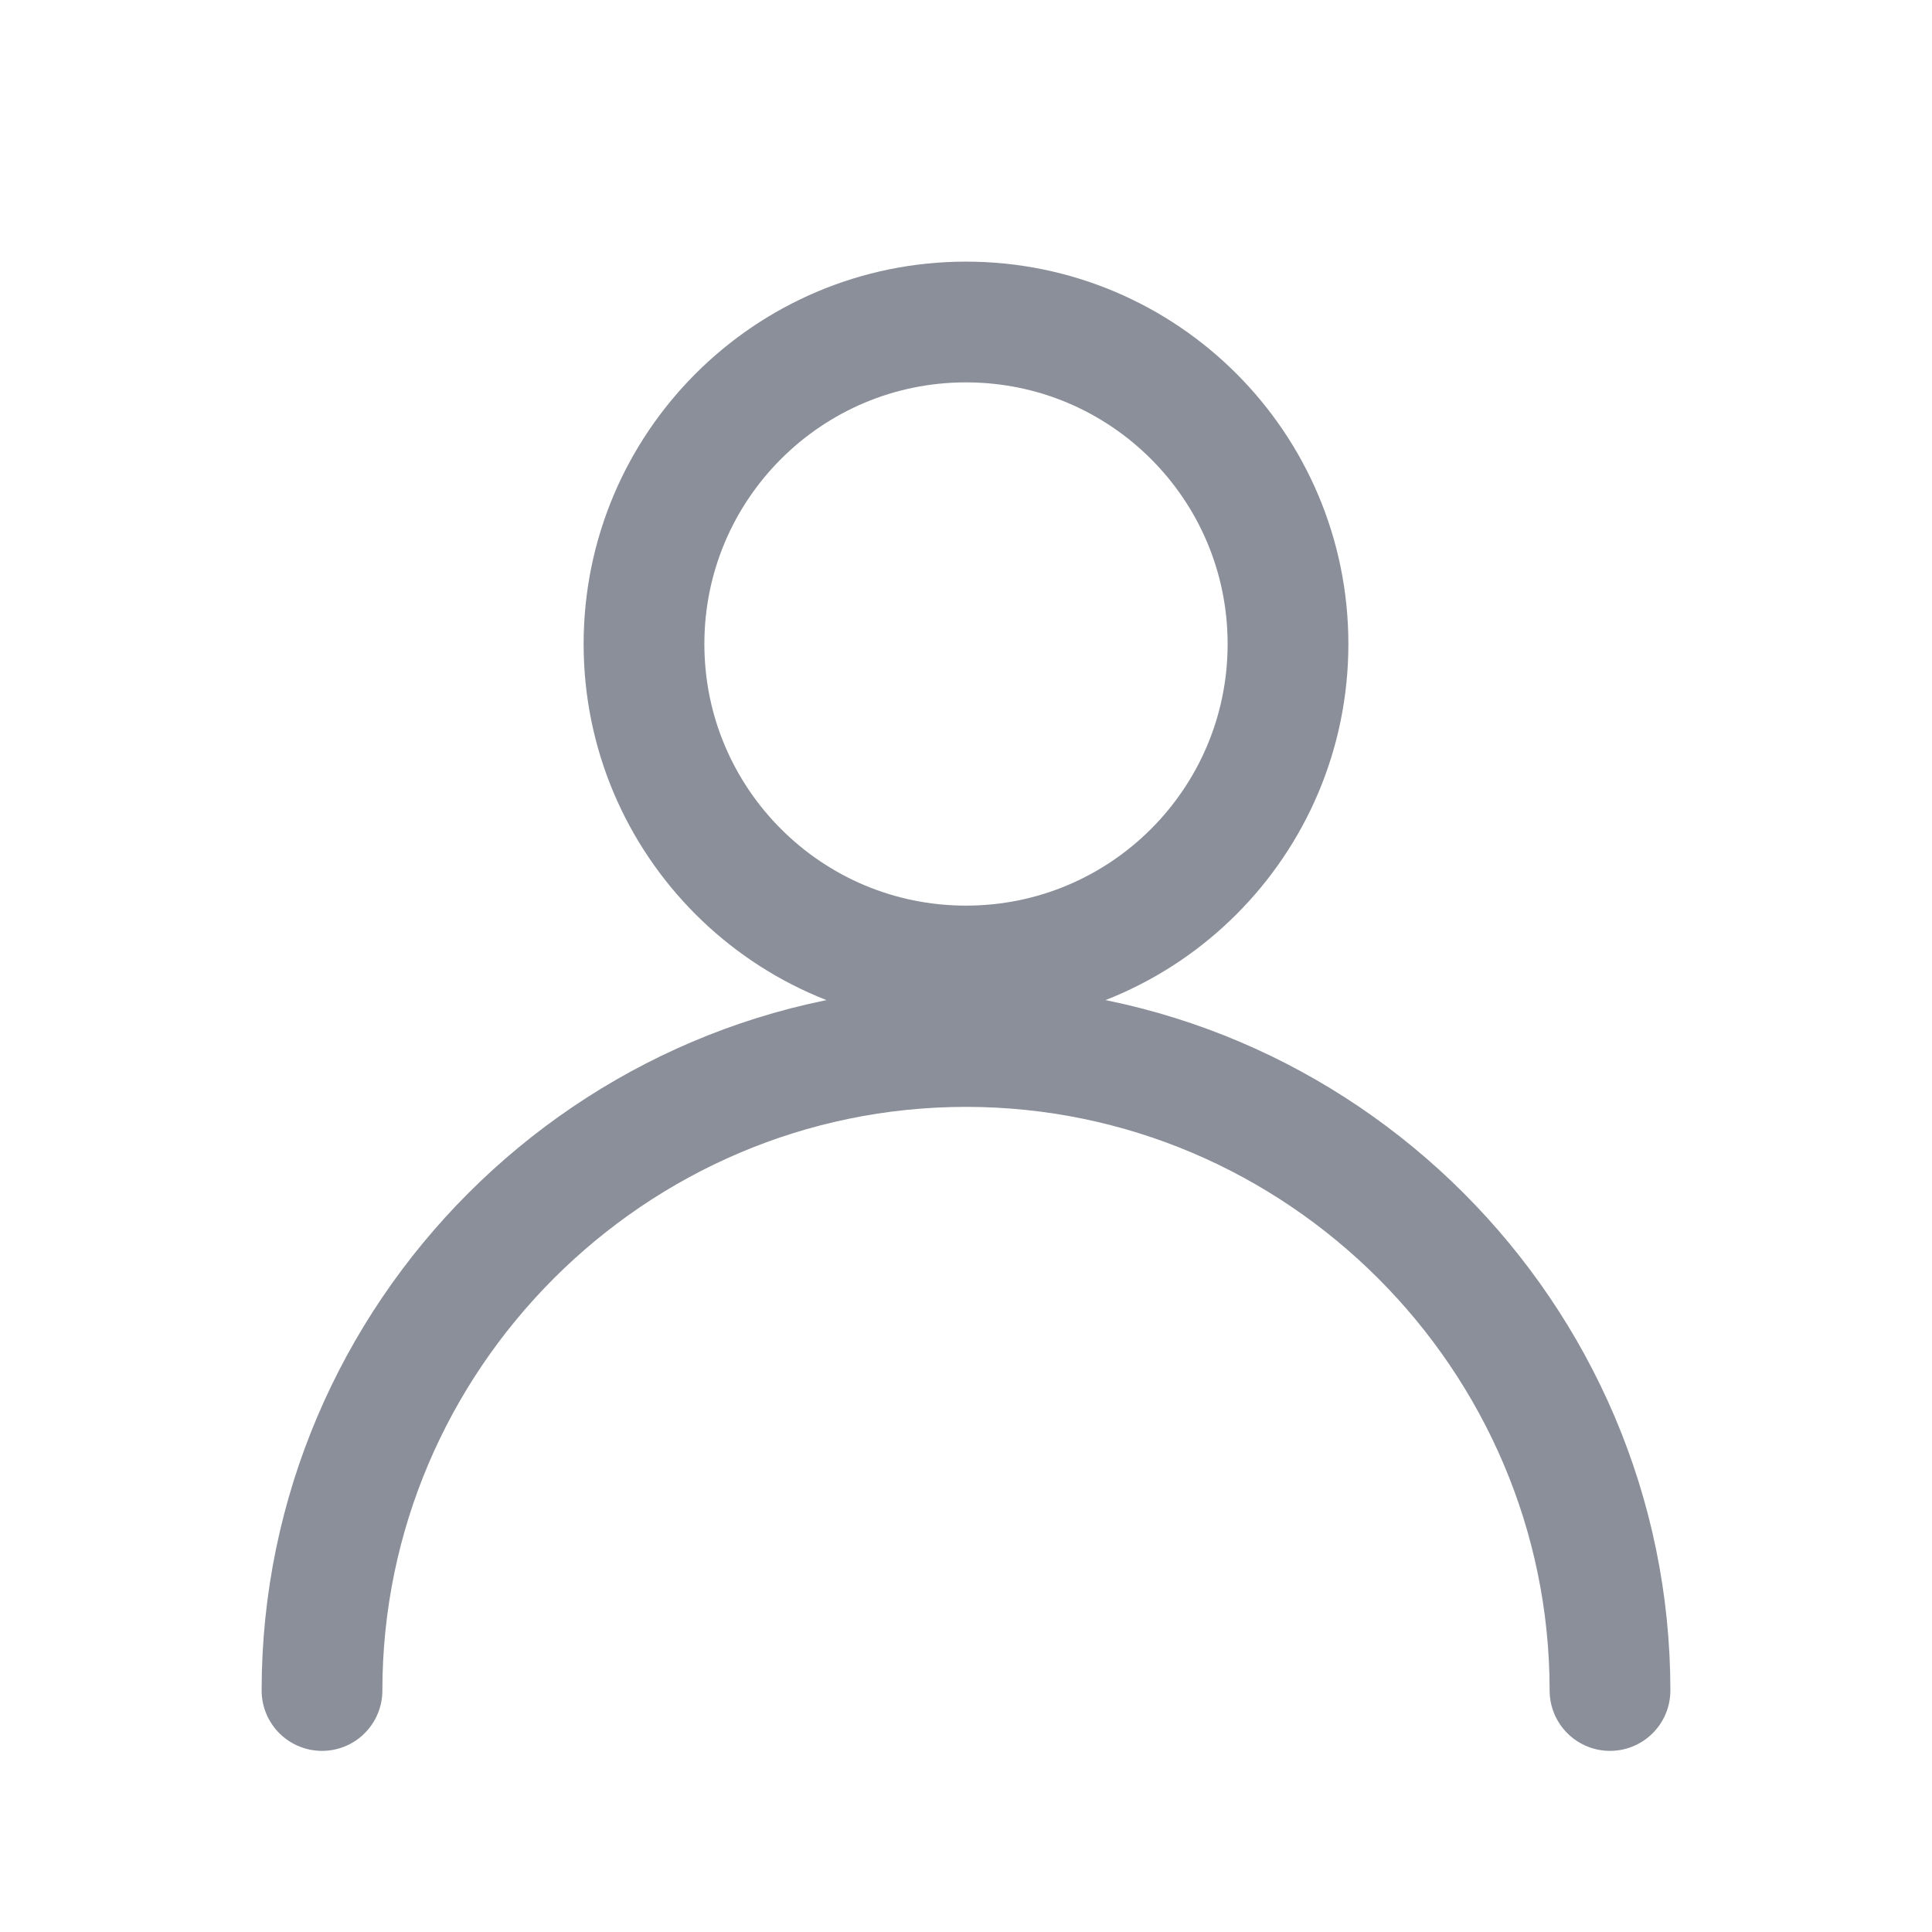
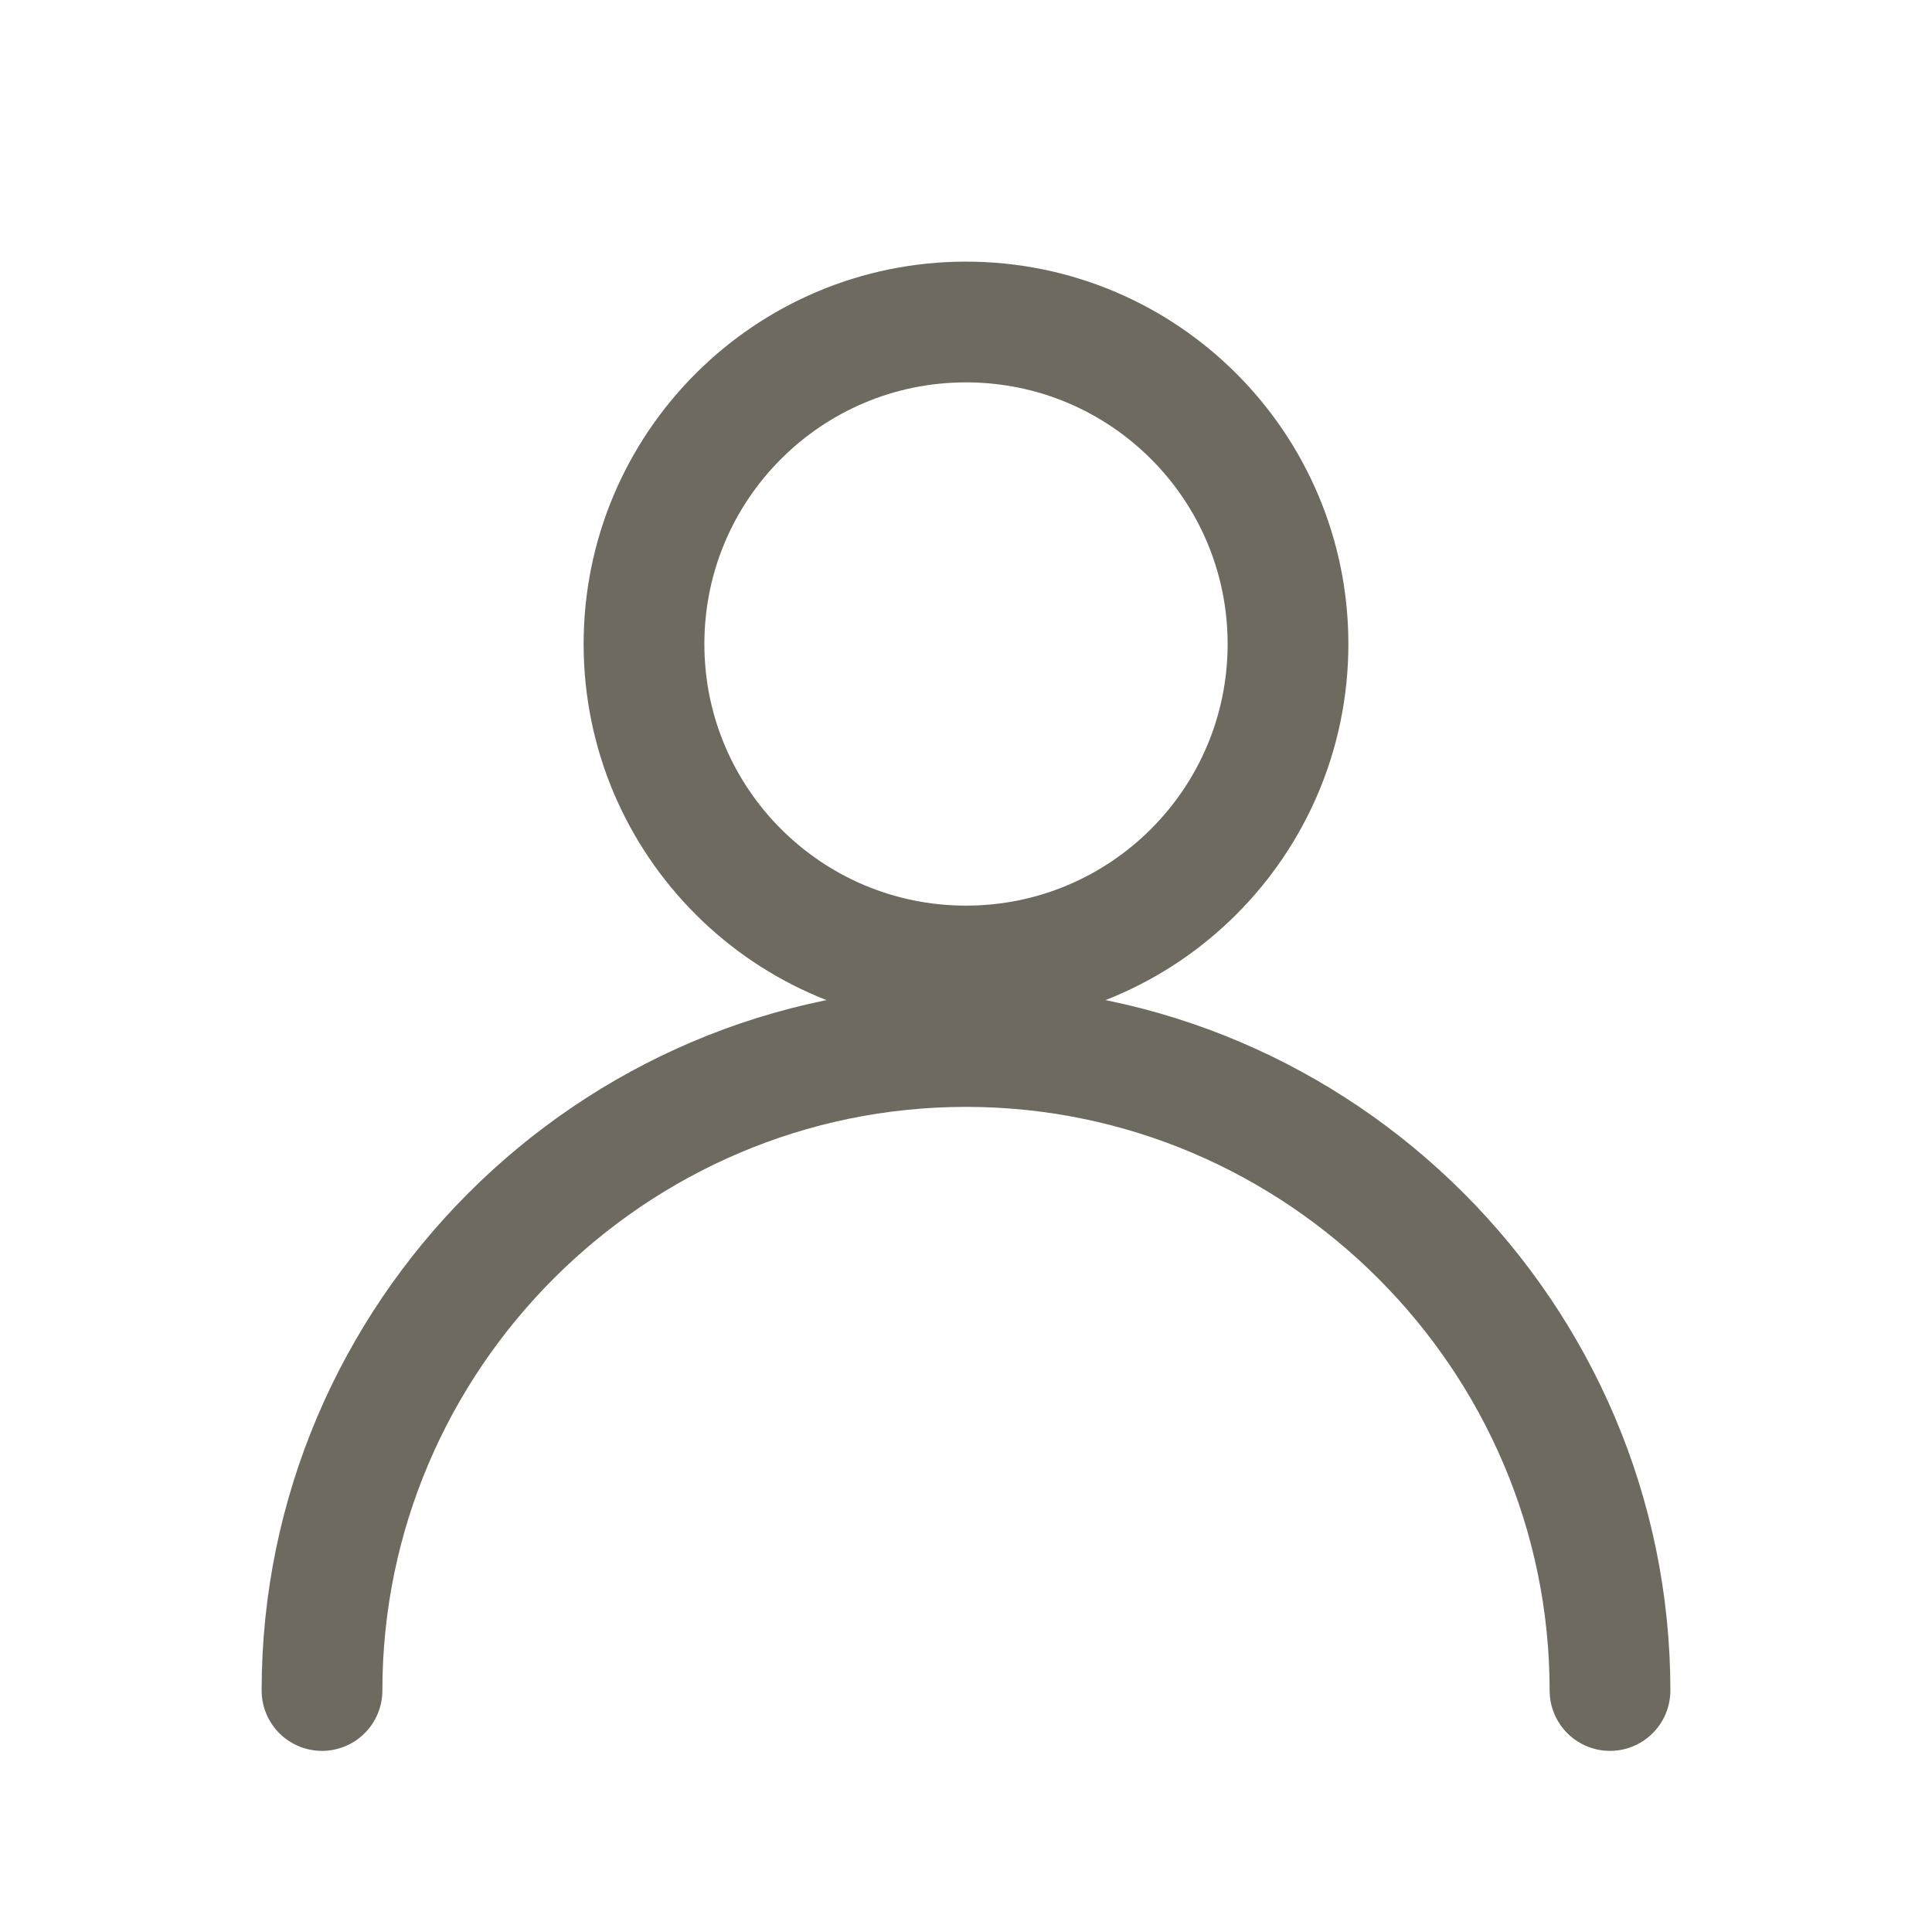
<svg xmlns="http://www.w3.org/2000/svg" viewBox="0 0 48 48" fill="none">
-   <circle cx="24" cy="16" r="8" stroke="#8A8F99" stroke-width="3" />
-   <path d="M8 42C8 33.2 15.2 26 24 26C32.8 26 40 33.2 40 42" stroke="#8A8F99" stroke-width="3" stroke-linecap="round" />
+   <circle cx="24" cy="16" r="8" stroke="#6F6A5F" stroke-width="3" />
+   <path d="M8 42C8 33.2 15.2 26 24 26C32.8 26 40 33.2 40 42" stroke="#6F6A5F" stroke-width="3" stroke-linecap="round" />
</svg>
